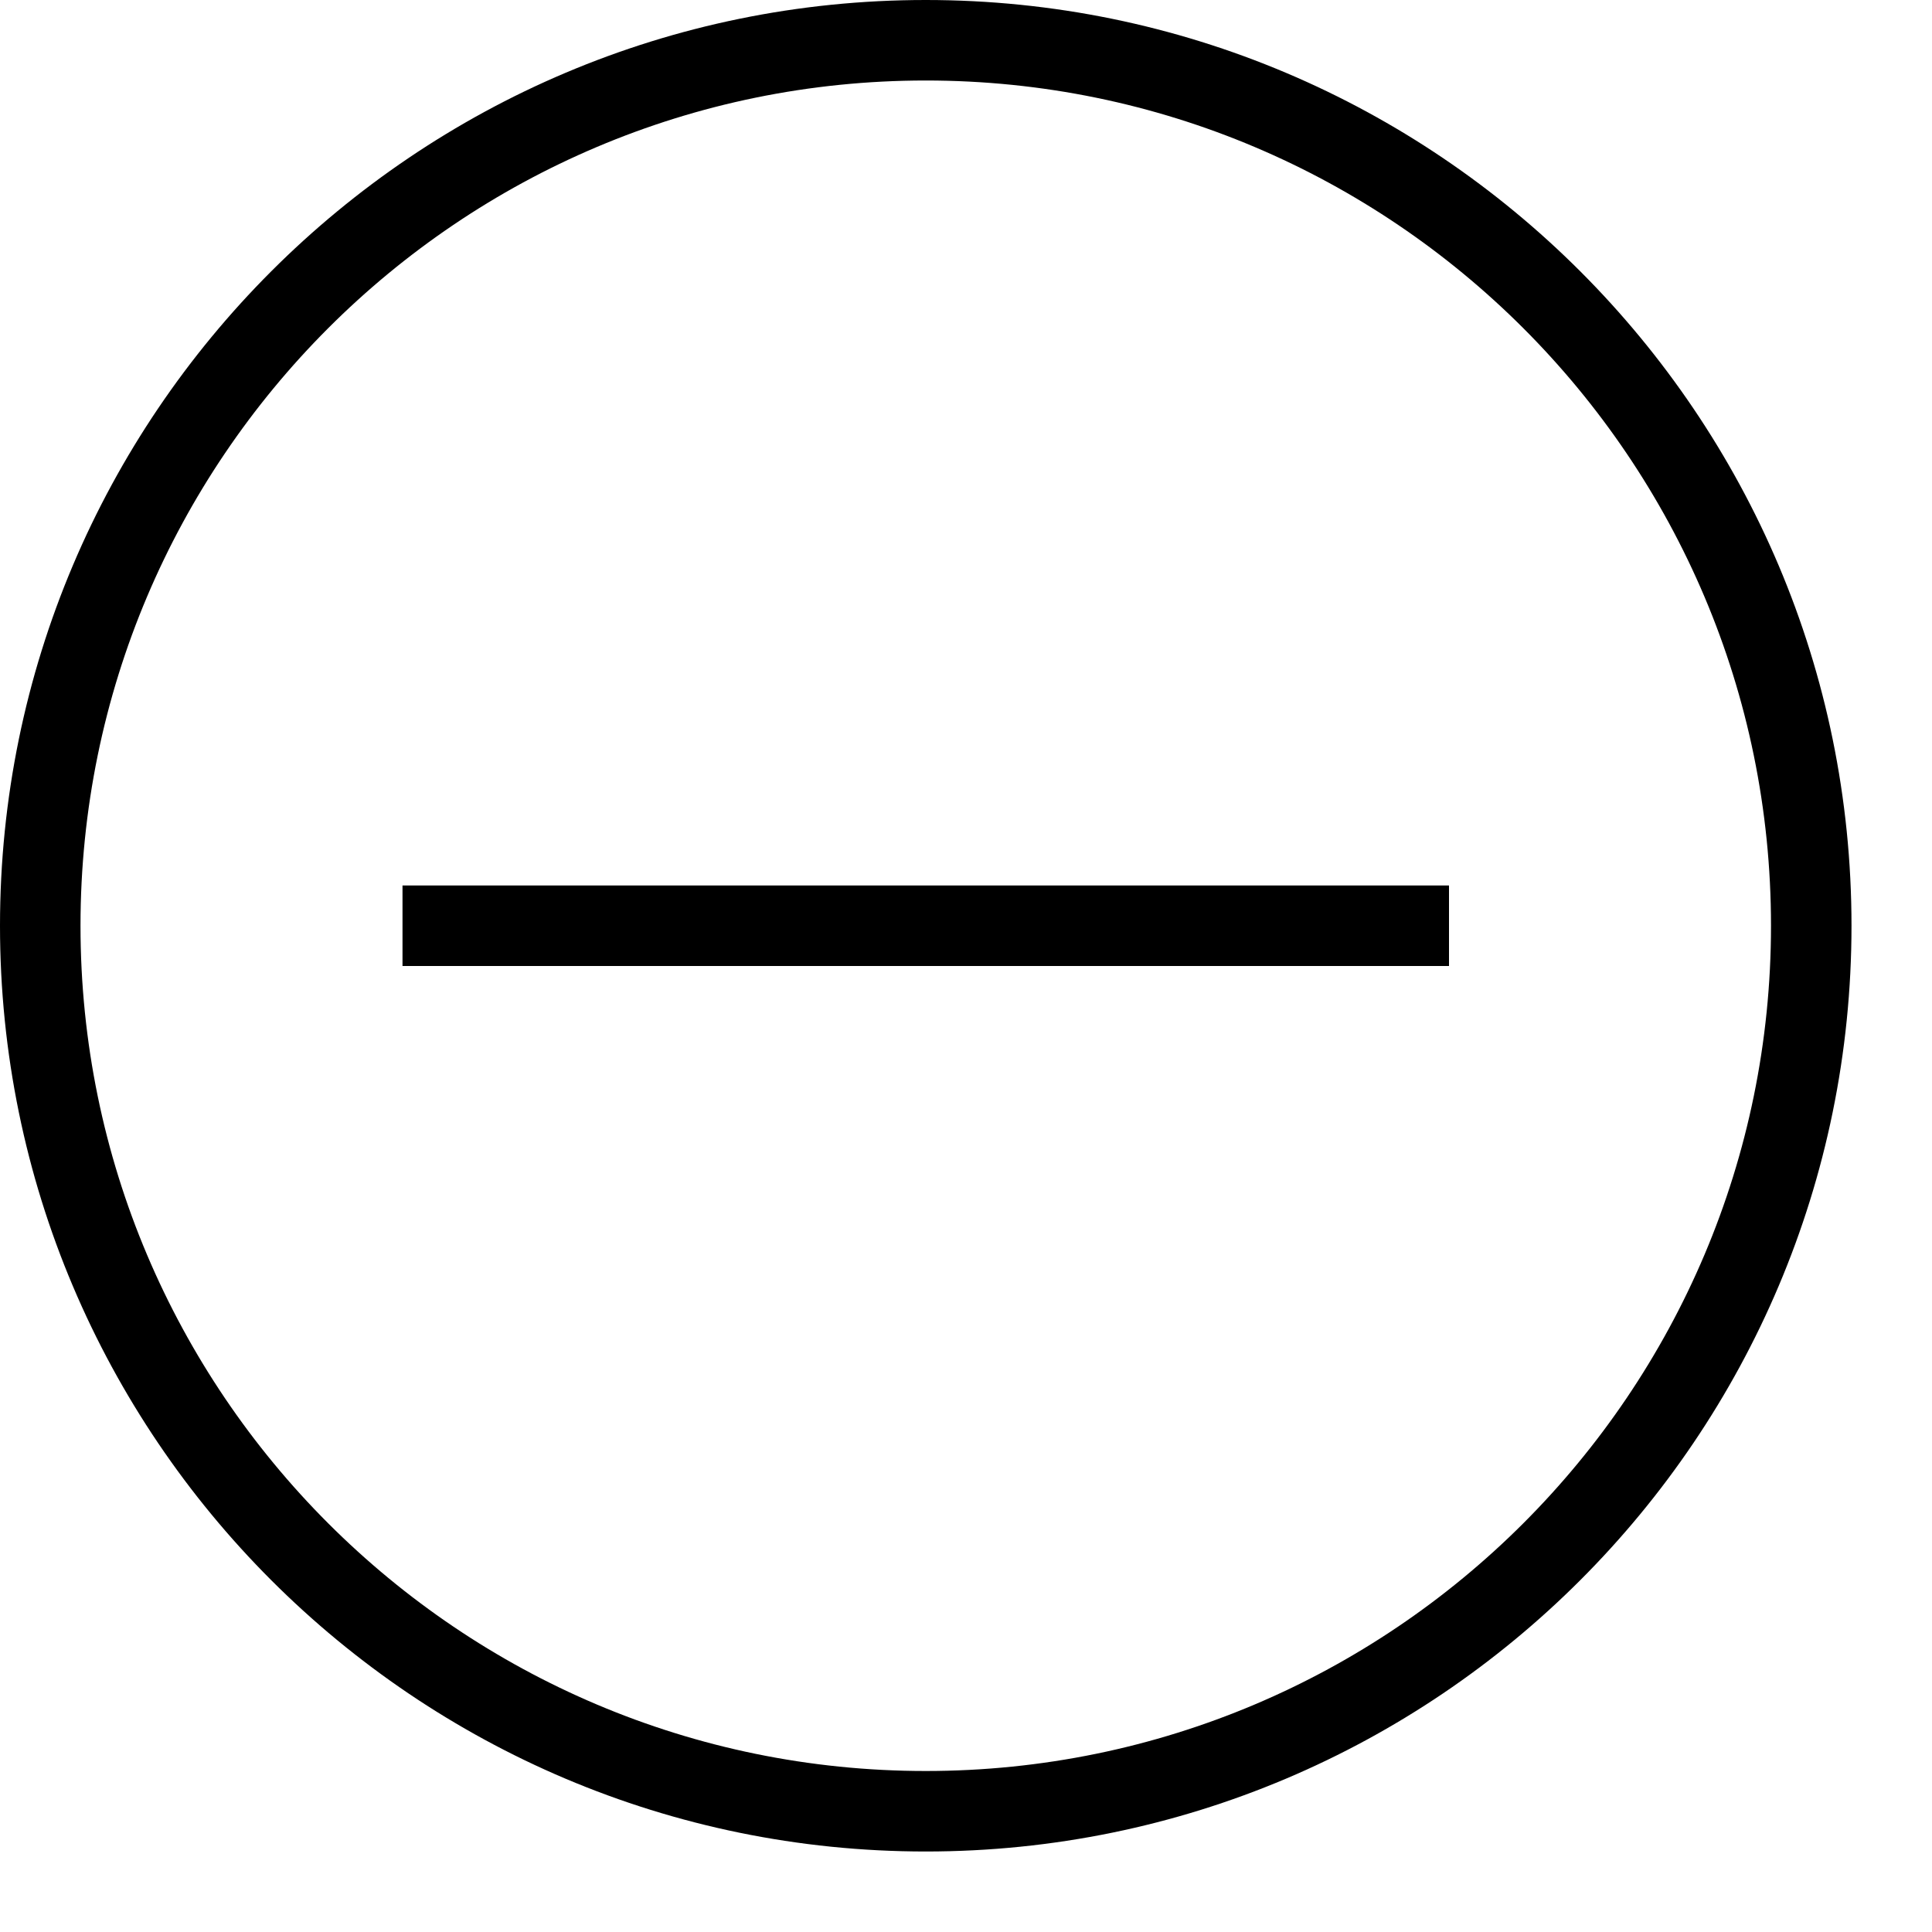
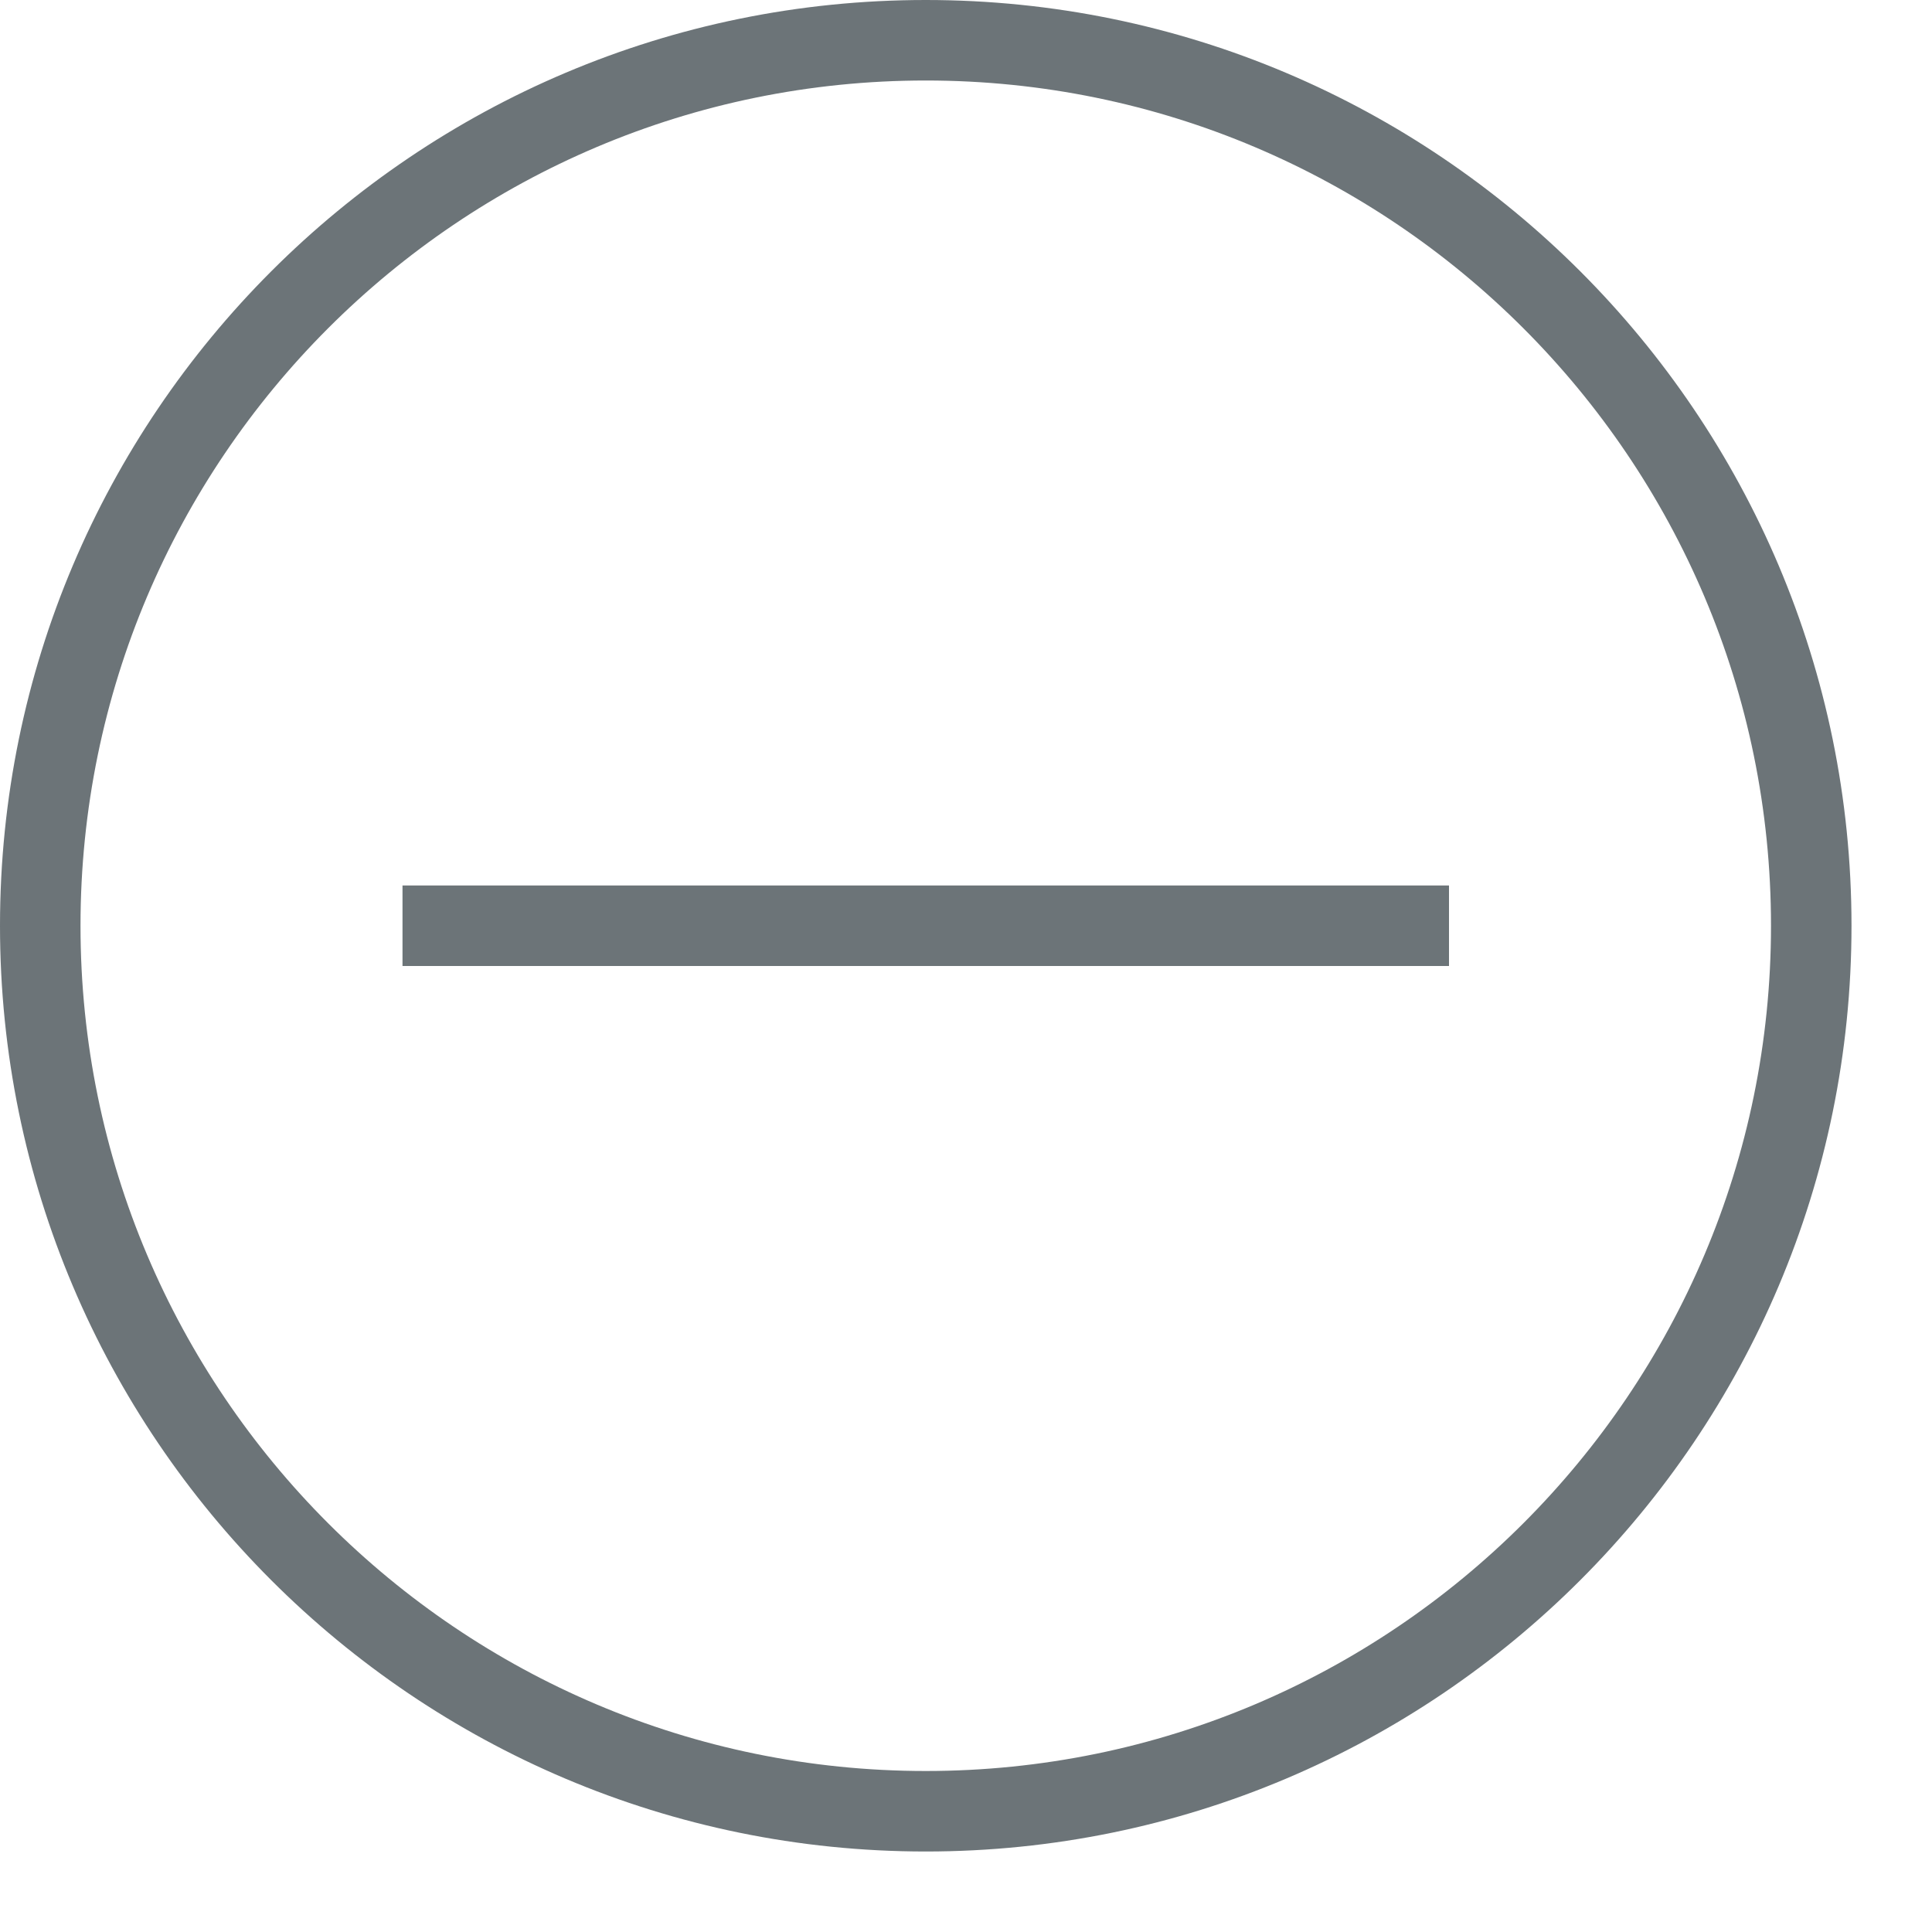
<svg xmlns="http://www.w3.org/2000/svg" width="24" height="24" fill-rule="evenodd" clip-rule="evenodd">
-   <path d="M11.5 0c6.347 0 11.5 5.153 11.5 11.5s-5.153 11.5-11.5 11.5-11.5-5.153-11.5-11.5 5.153-11.5 11.5-11.5zm0 1c5.795 0 10.5 4.705 10.5 10.5s-4.705 10.5-10.5 10.5-10.5-4.705-10.5-10.5 4.705-10.5 10.5-10.5zm-6.5 10h13v1h-13v-1z" />
+   <path d="M11.5 0c6.347 0 11.5 5.153 11.5 11.5s-5.153 11.5-11.5 11.5-11.5-5.153-11.5-11.5 5.153-11.5 11.5-11.5zm0 1c5.795 0 10.5 4.705 10.5 10.5s-4.705 10.5-10.5 10.5-10.5-4.705-10.5-10.5 4.705-10.5 10.5-10.5zm-6.5 10h13v1h-13v-1z" fill="#6C7478" />
</svg>
